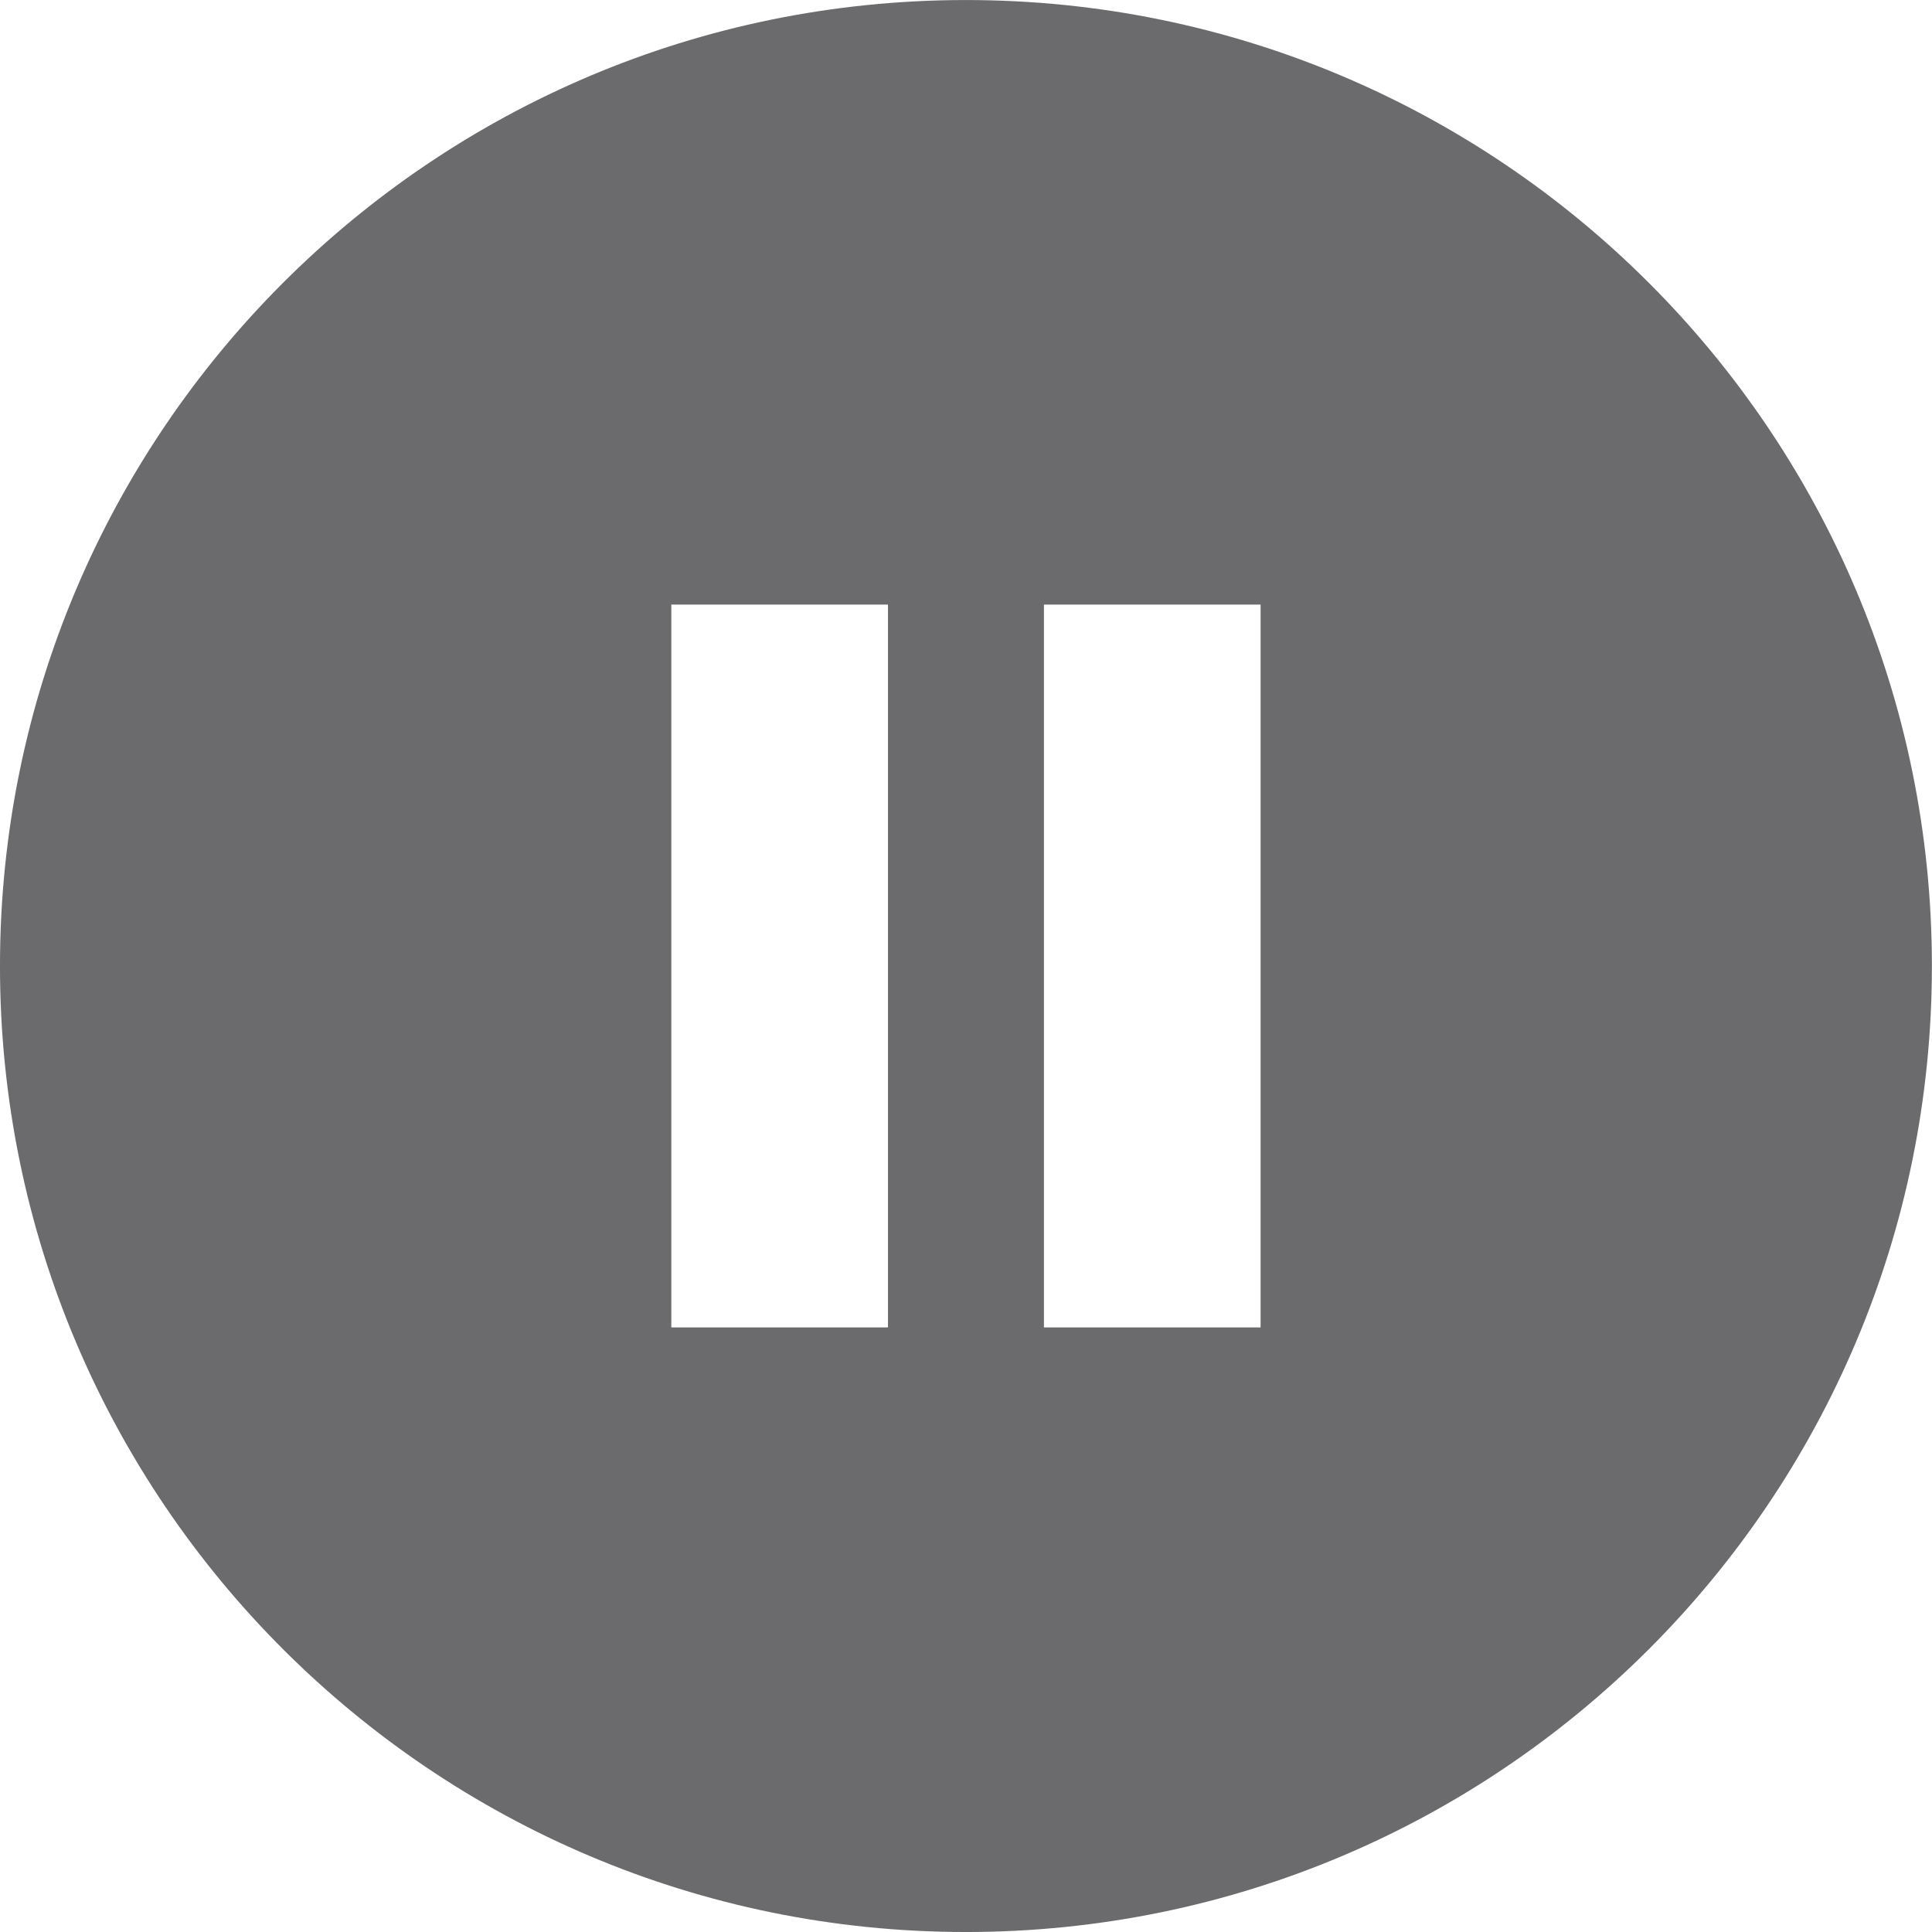
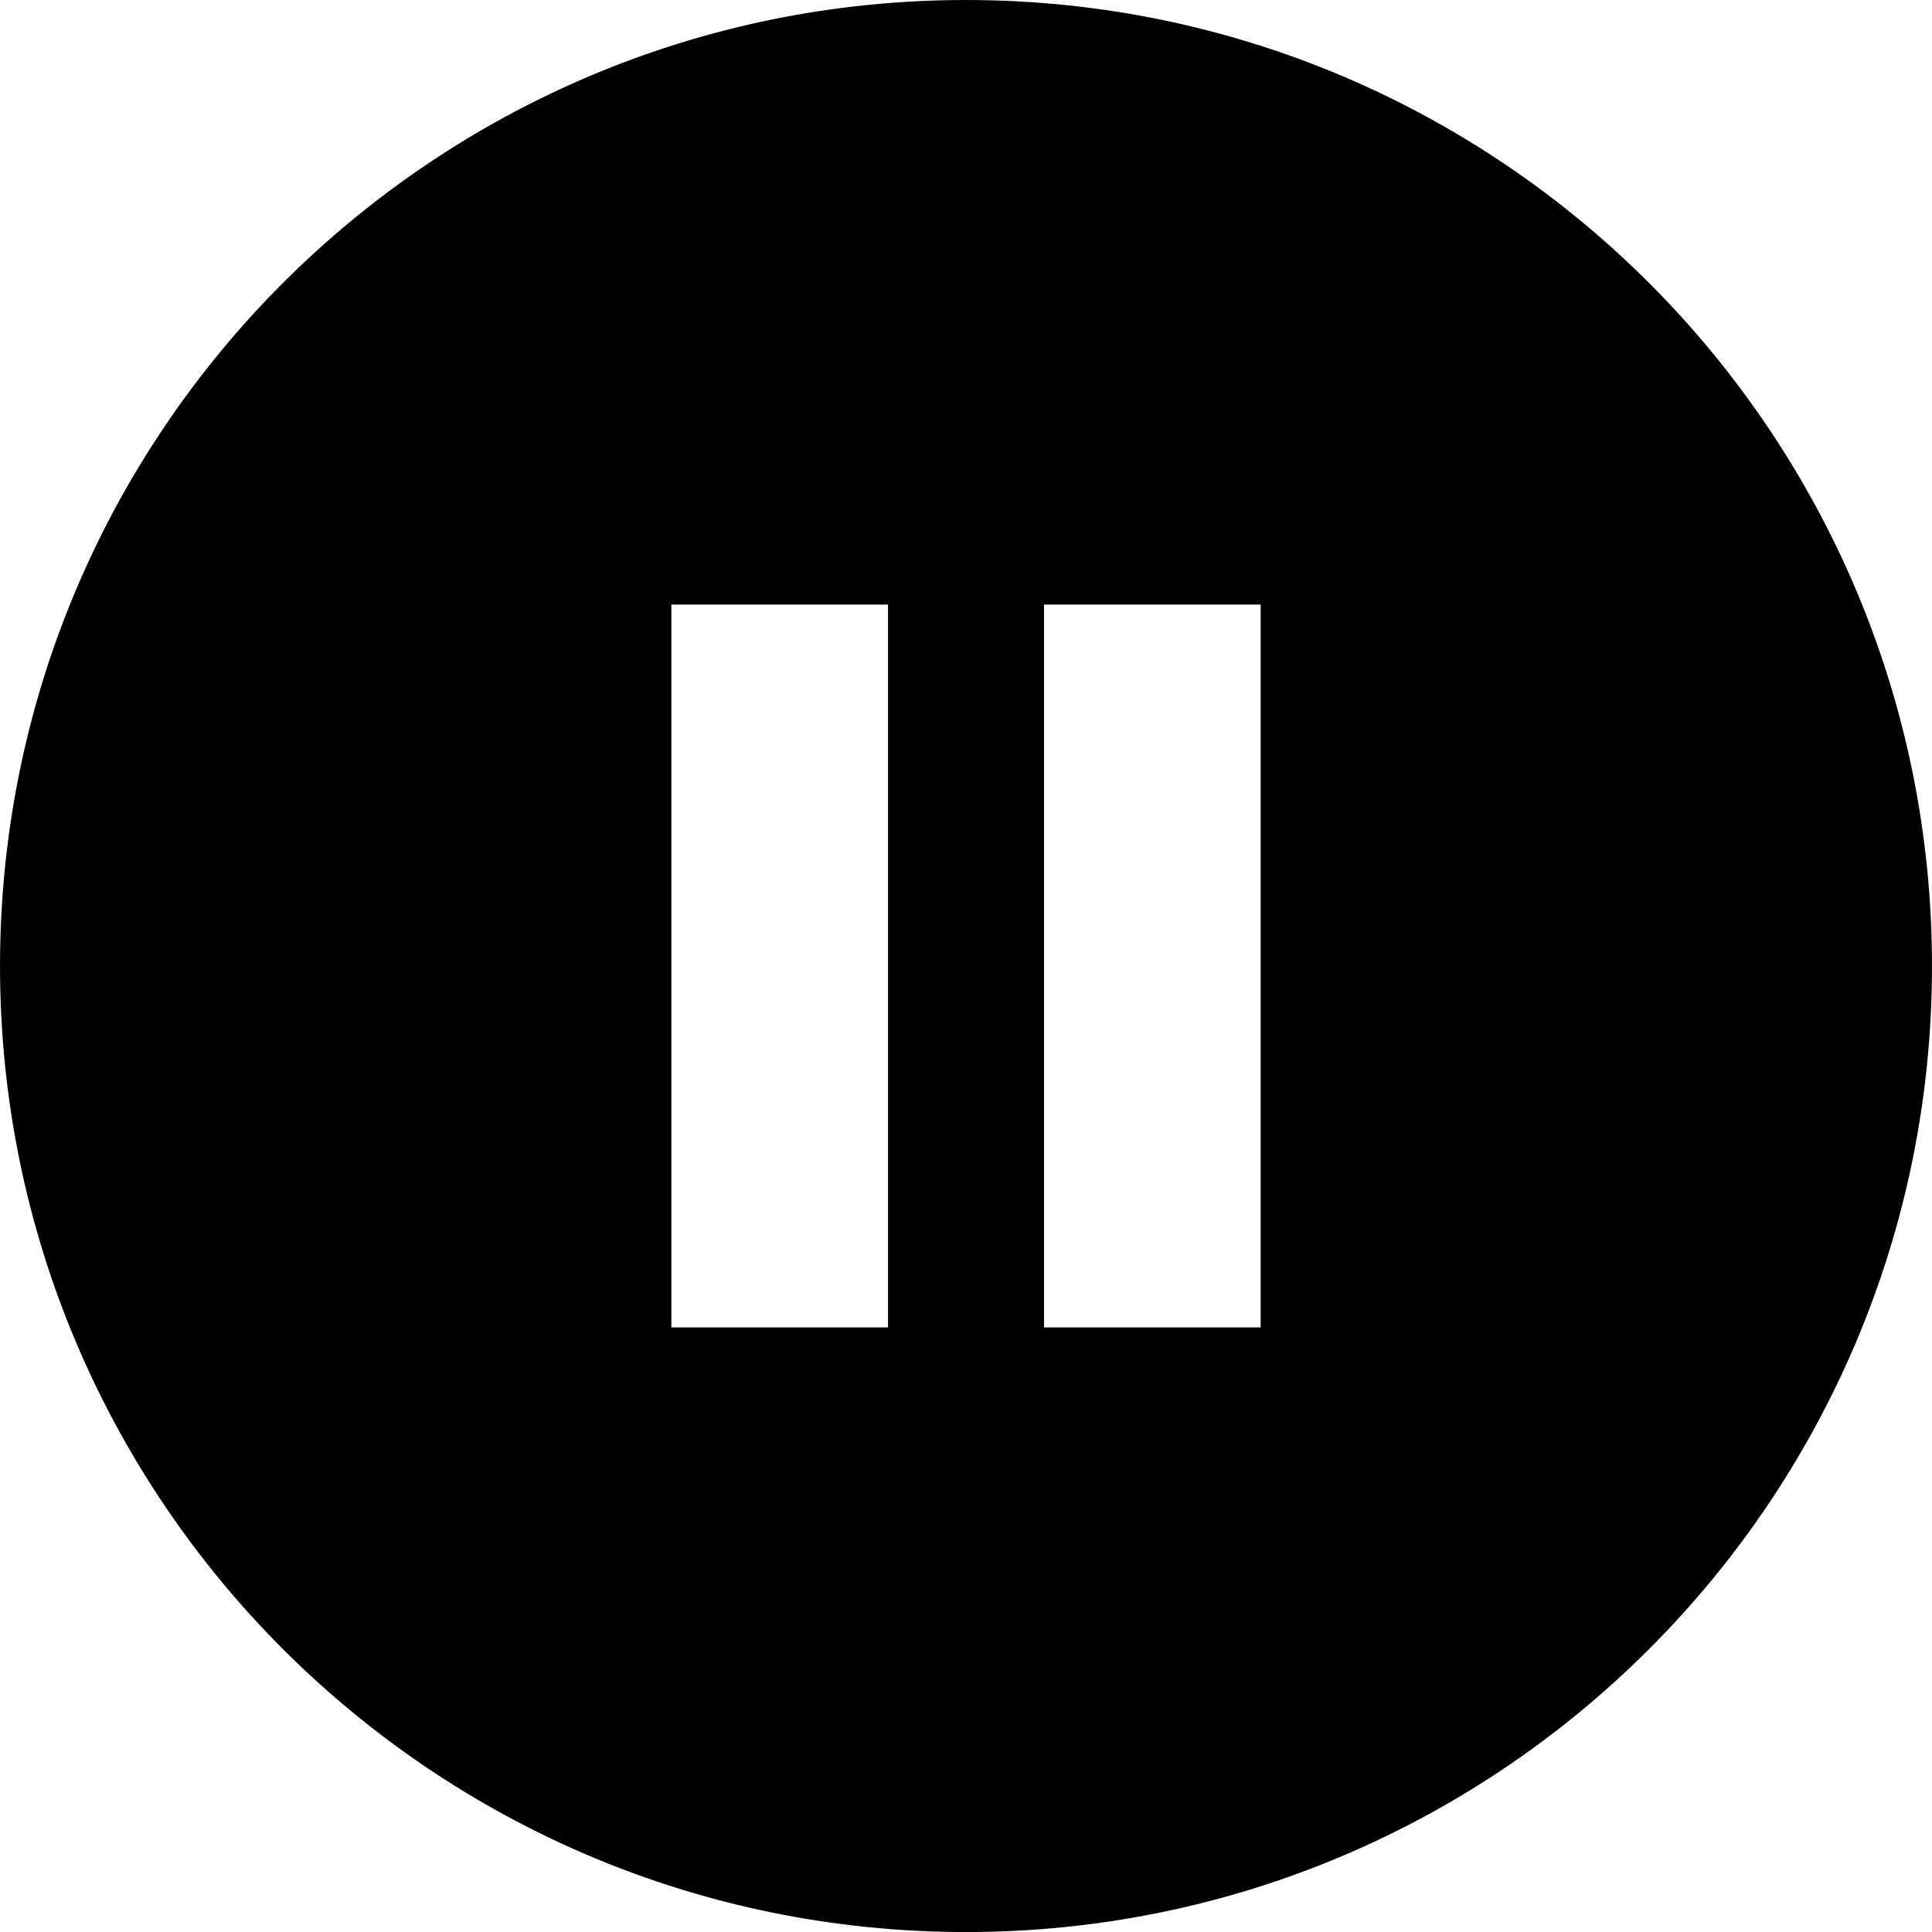
- <svg xmlns="http://www.w3.org/2000/svg" width="16.307mm" height="16.308mm" viewBox="0 0 57.781 57.783" id="svg4540" version="1.1">
-   <defs id="defs4542" />
+ <svg id="player-action-pause" width="58px" height="58px" viewBox="0 0 57.781 57.783" version="1.1">
  <g id="layer1" transform="translate(366.0335,-629.1848)">
-     <path style="opacity:1;fill:#6b6b6e;fill-opacity:1;stroke:none;stroke-width:1;stroke-linejoin:round;stroke-miterlimit:4;stroke-dasharray:none;stroke-opacity:1" d="m -337.143,629.185 a 28.891,28.891 0 0 0 -28.891,28.891 28.891,28.891 0 0 0 28.891,28.893 28.891,28.891 0 0 0 28.891,-28.893 28.891,28.891 0 0 0 -28.891,-28.891 z m -8.812,18.082 6.48,0 0,21.619 -6.48,0 0,-21.619 z m 11.145,0 6.48,0 0,21.619 -6.48,0 0,-21.619 z" id="path4738-5-1-7" />
+     <path d="m -337.143,629.185 a 28.891,28.891 0 0 0 -28.891,28.891 28.891,28.891 0 0 0 28.891,28.893 28.891,28.891 0 0 0 28.891,-28.893 28.891,28.891 0 0 0 -28.891,-28.891 z m -8.812,18.082 6.48,0 0,21.619 -6.48,0 0,-21.619 z m 11.145,0 6.48,0 0,21.619 -6.48,0 0,-21.619 z" id="path4738-5-1-7" />
  </g>
</svg>
